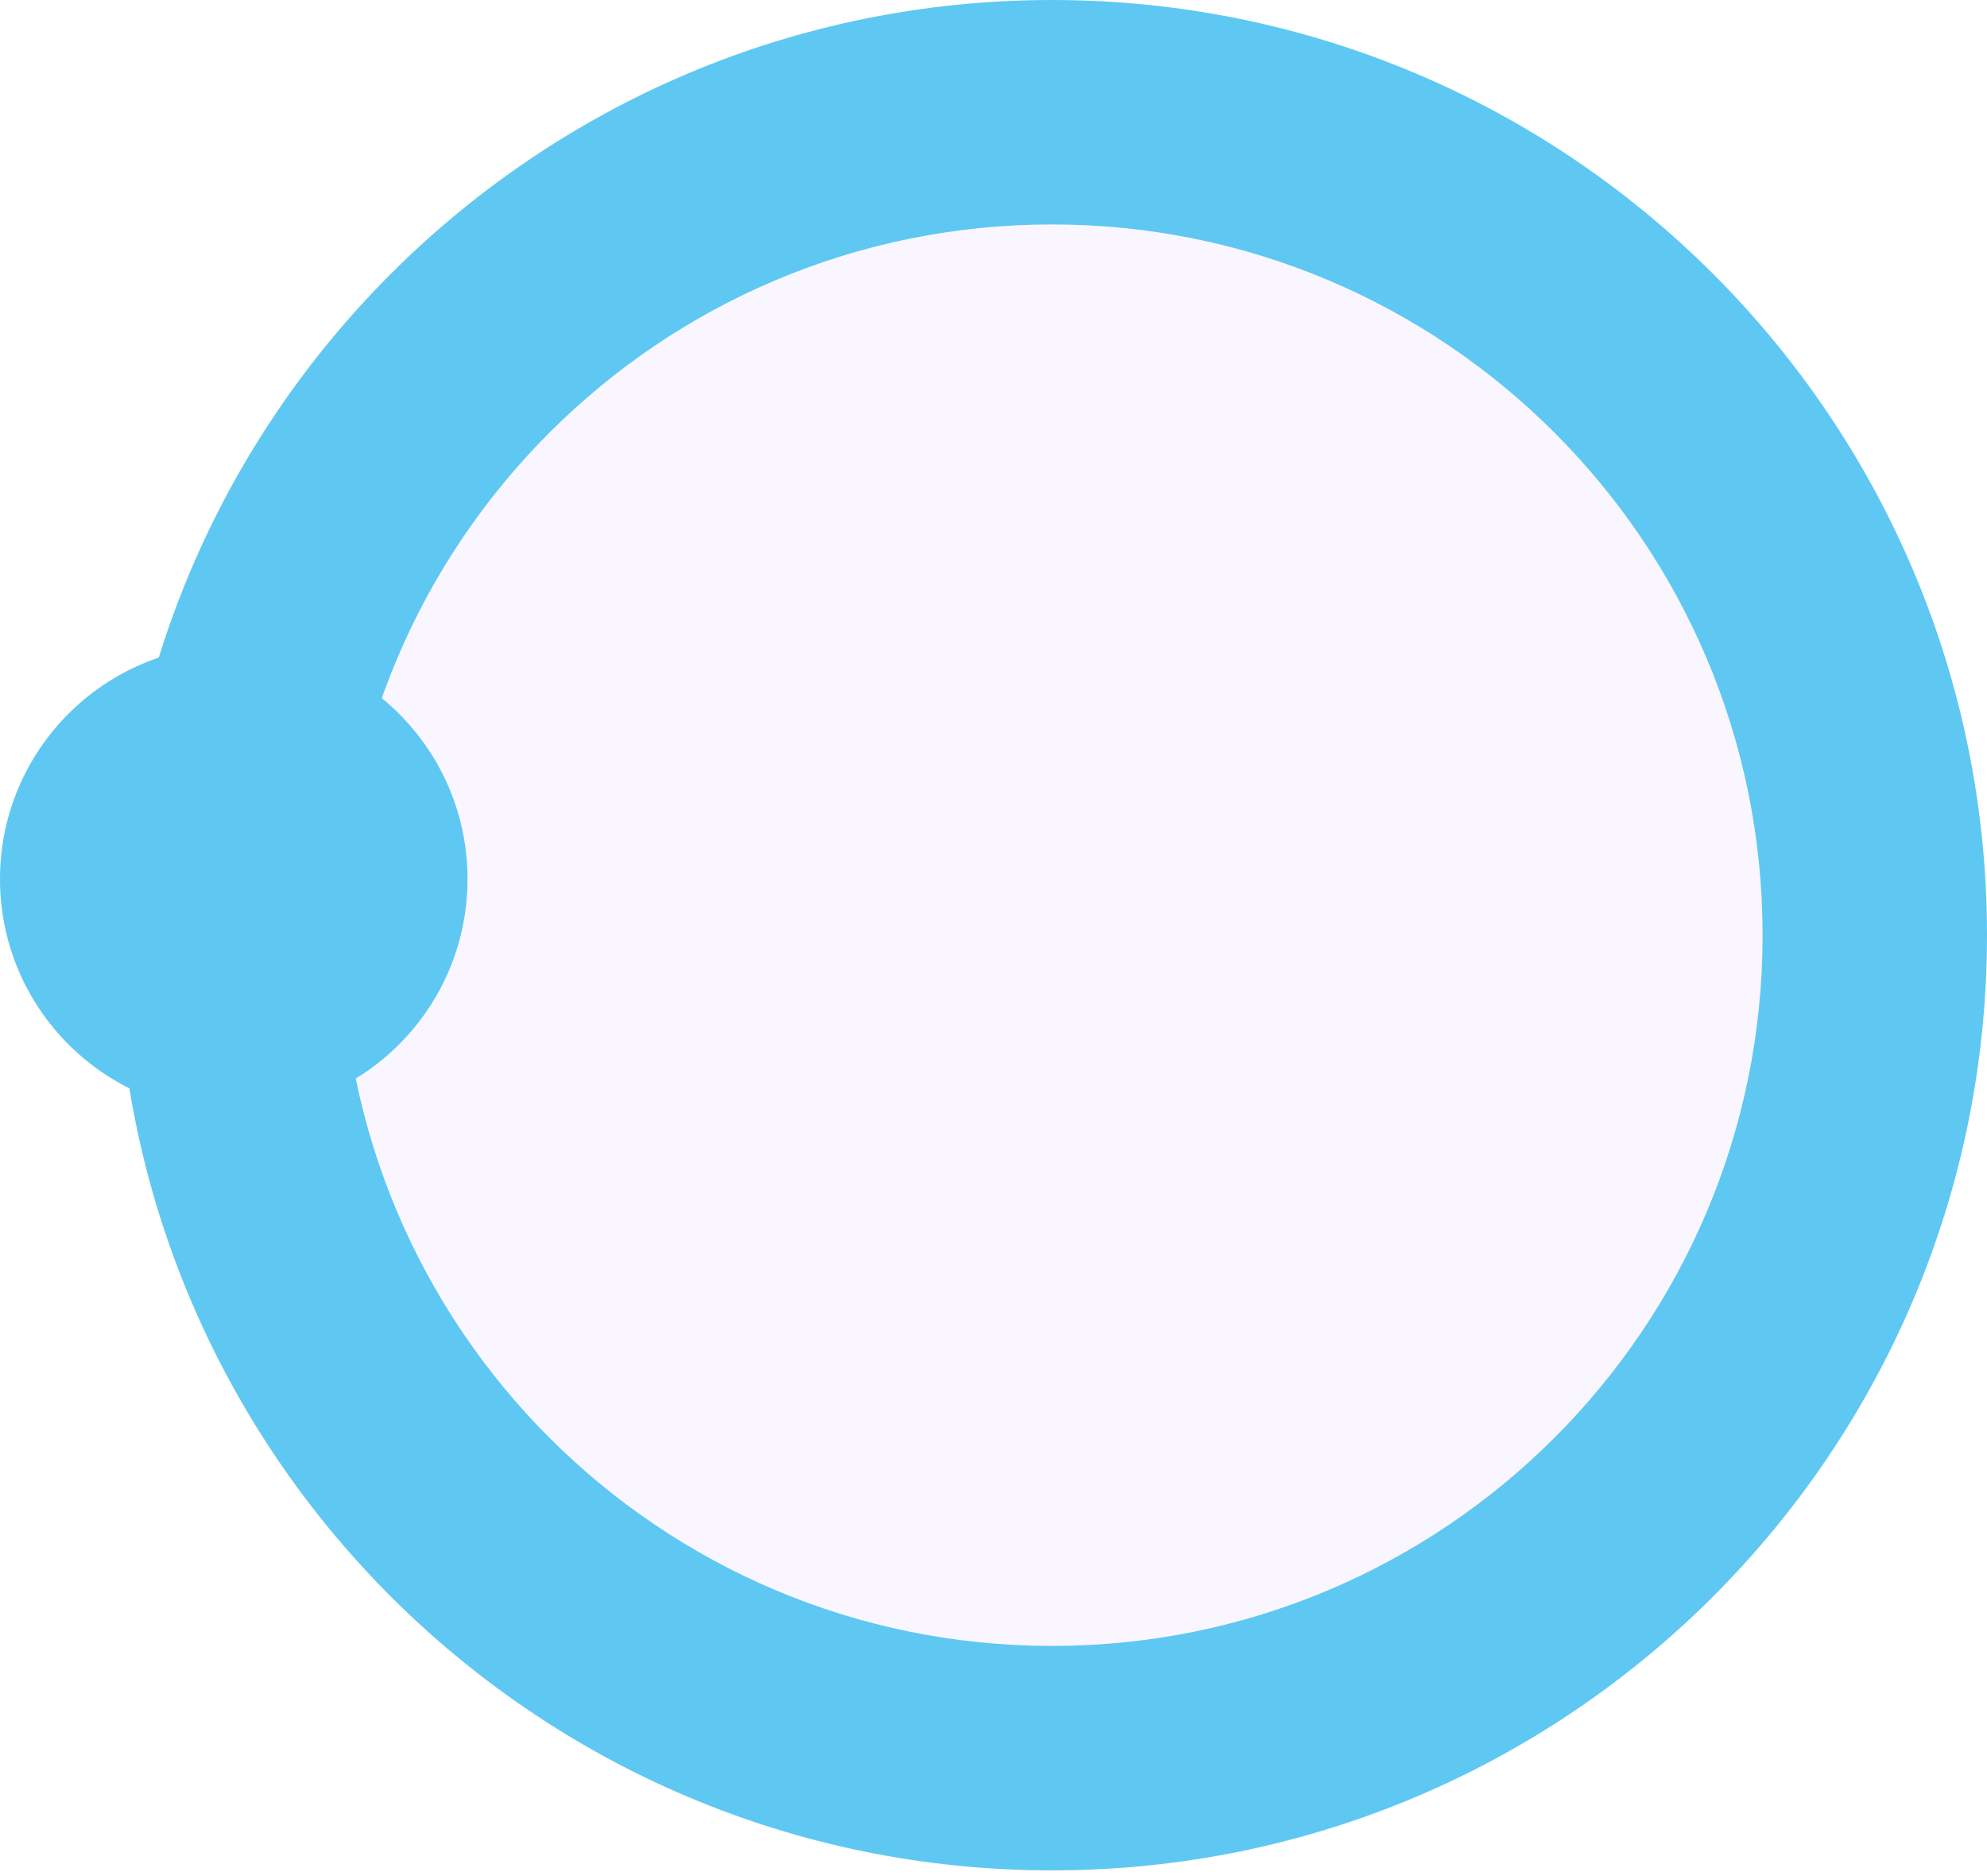
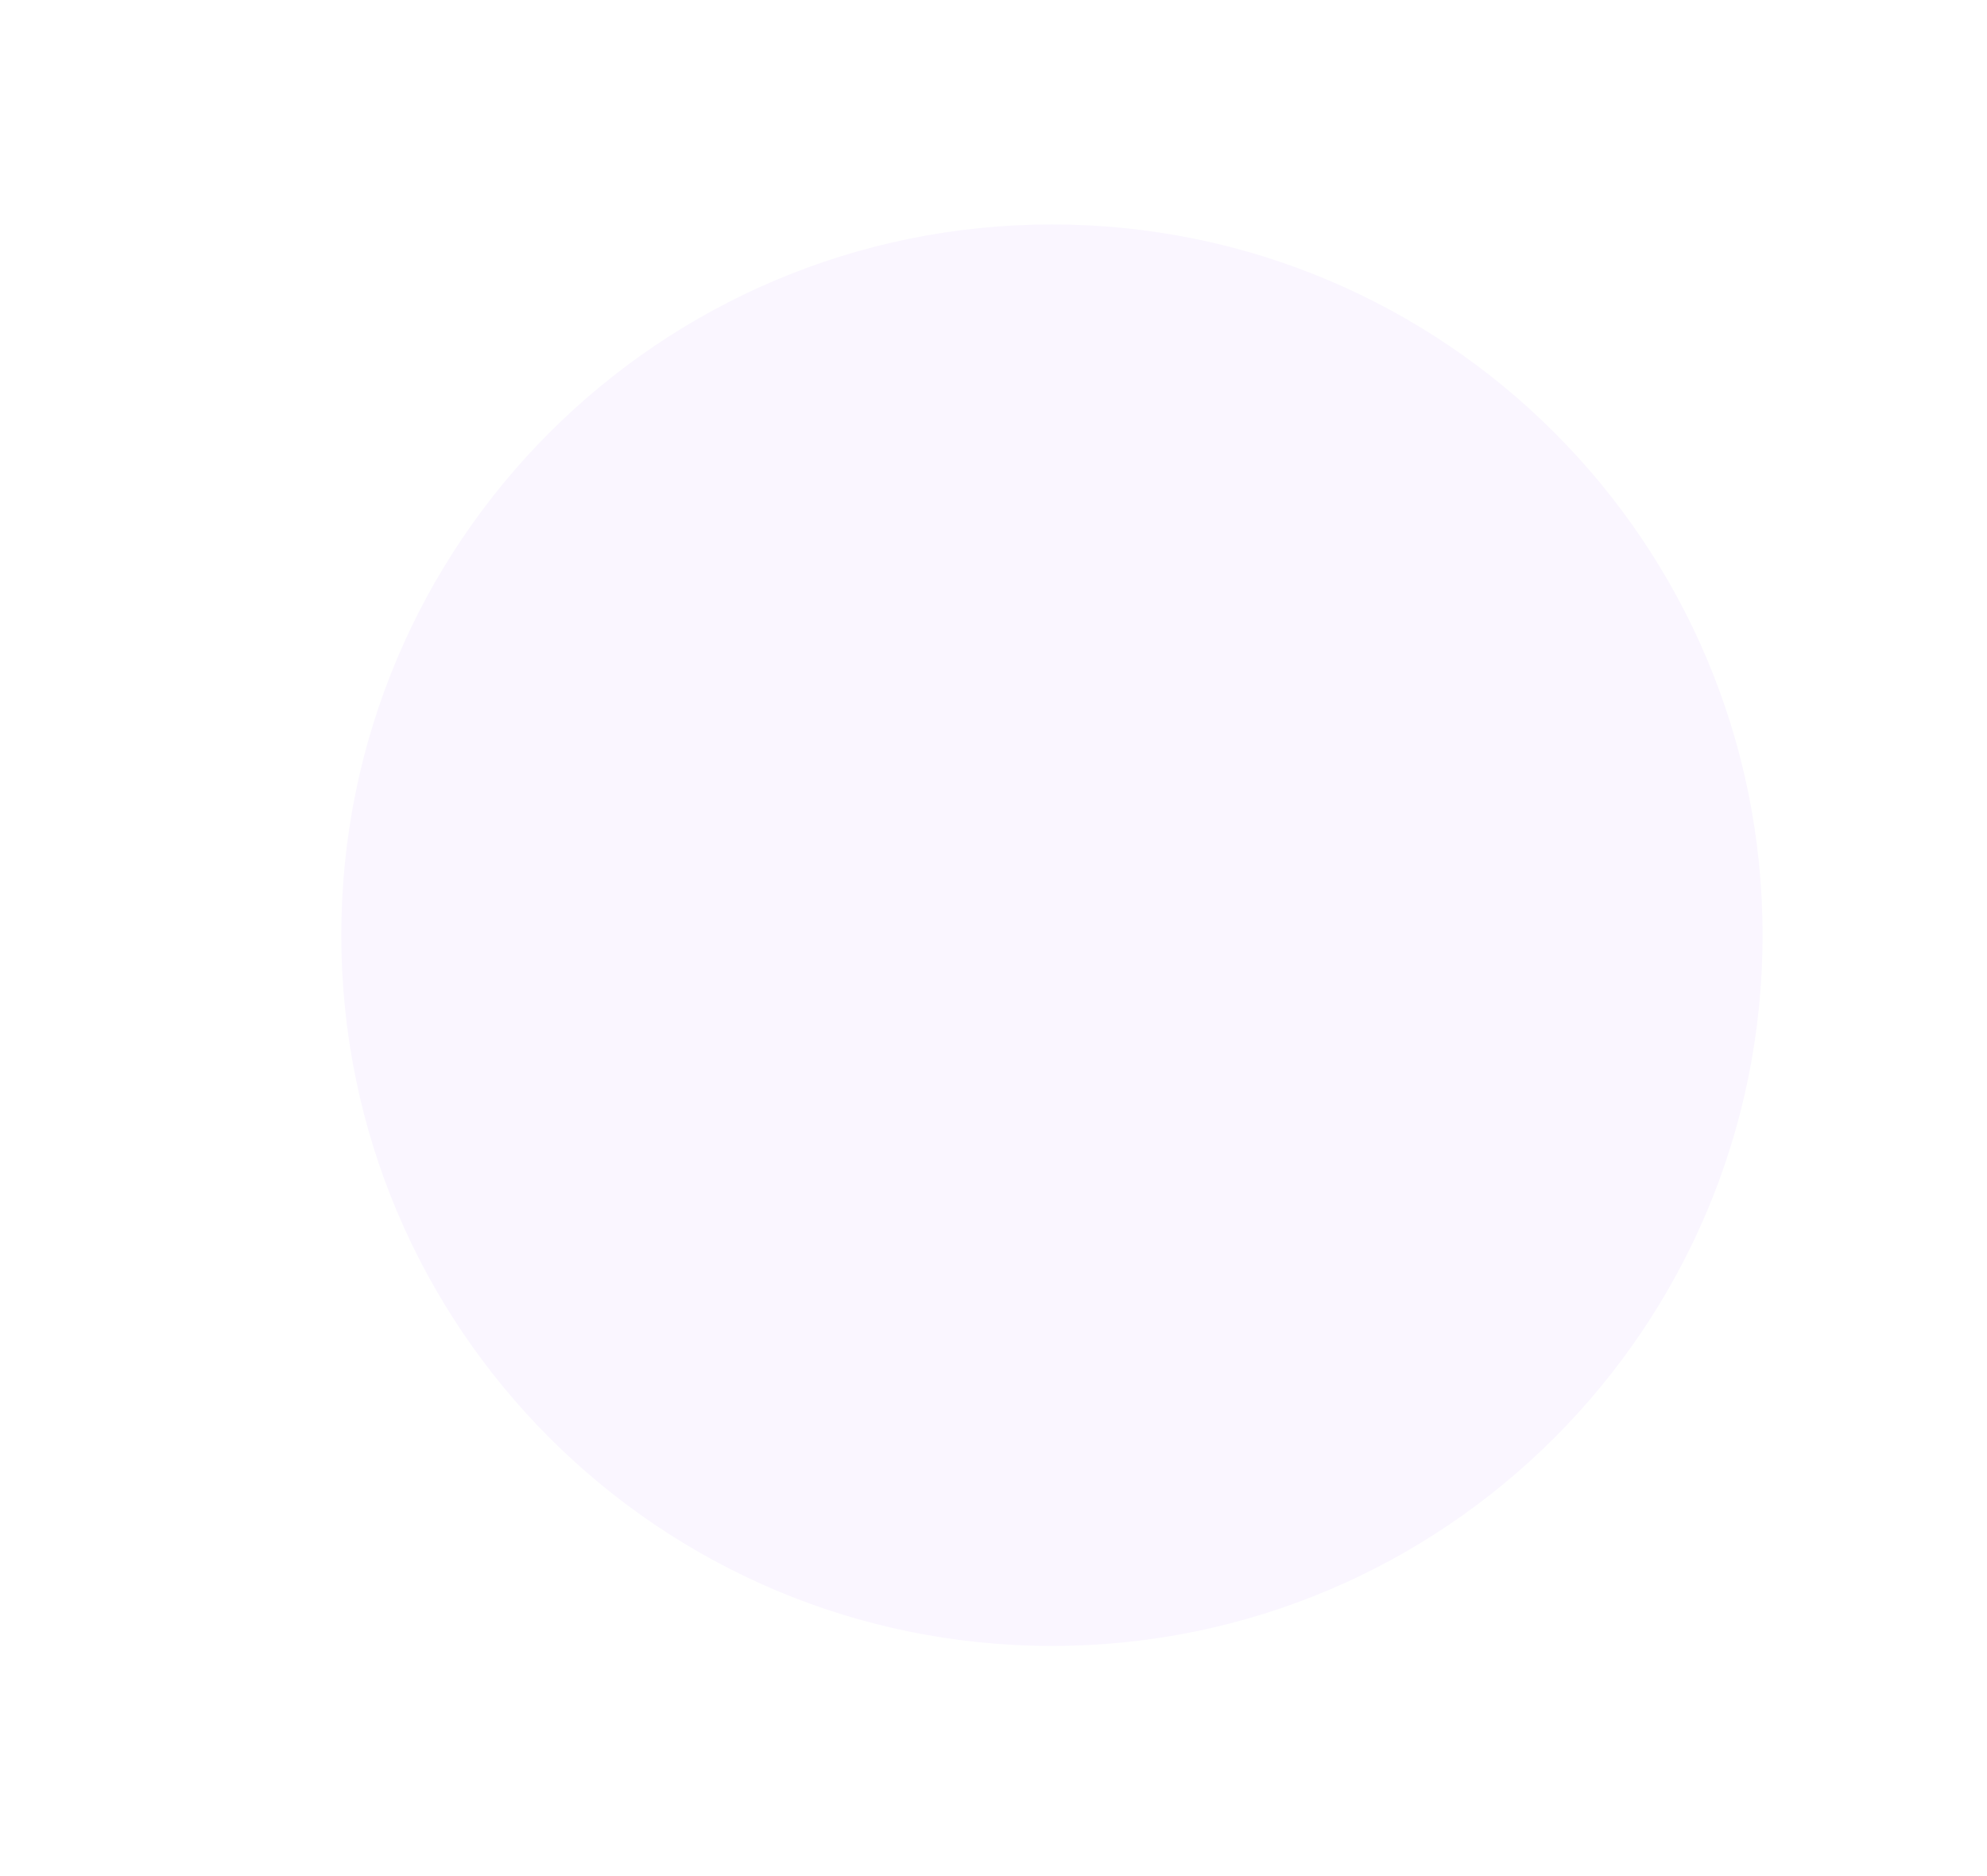
<svg xmlns="http://www.w3.org/2000/svg" width="373" height="352" viewBox="0 0 373 352" fill="none">
-   <circle cx="197.471" cy="175.529" r="175.529" fill="#5EC8F2" />
+   <circle cx="197.471" cy="175.529" r="175.529" fill="current" />
  <circle cx="197.471" cy="175.529" r="133.402" fill="#FAF6FF" />
-   <circle cx="43.882" cy="164.998" r="43.882" fill="#5EC8F2" />
+   <circle cx="43.882" cy="164.998" r="43.882" fill="current" />
</svg>
